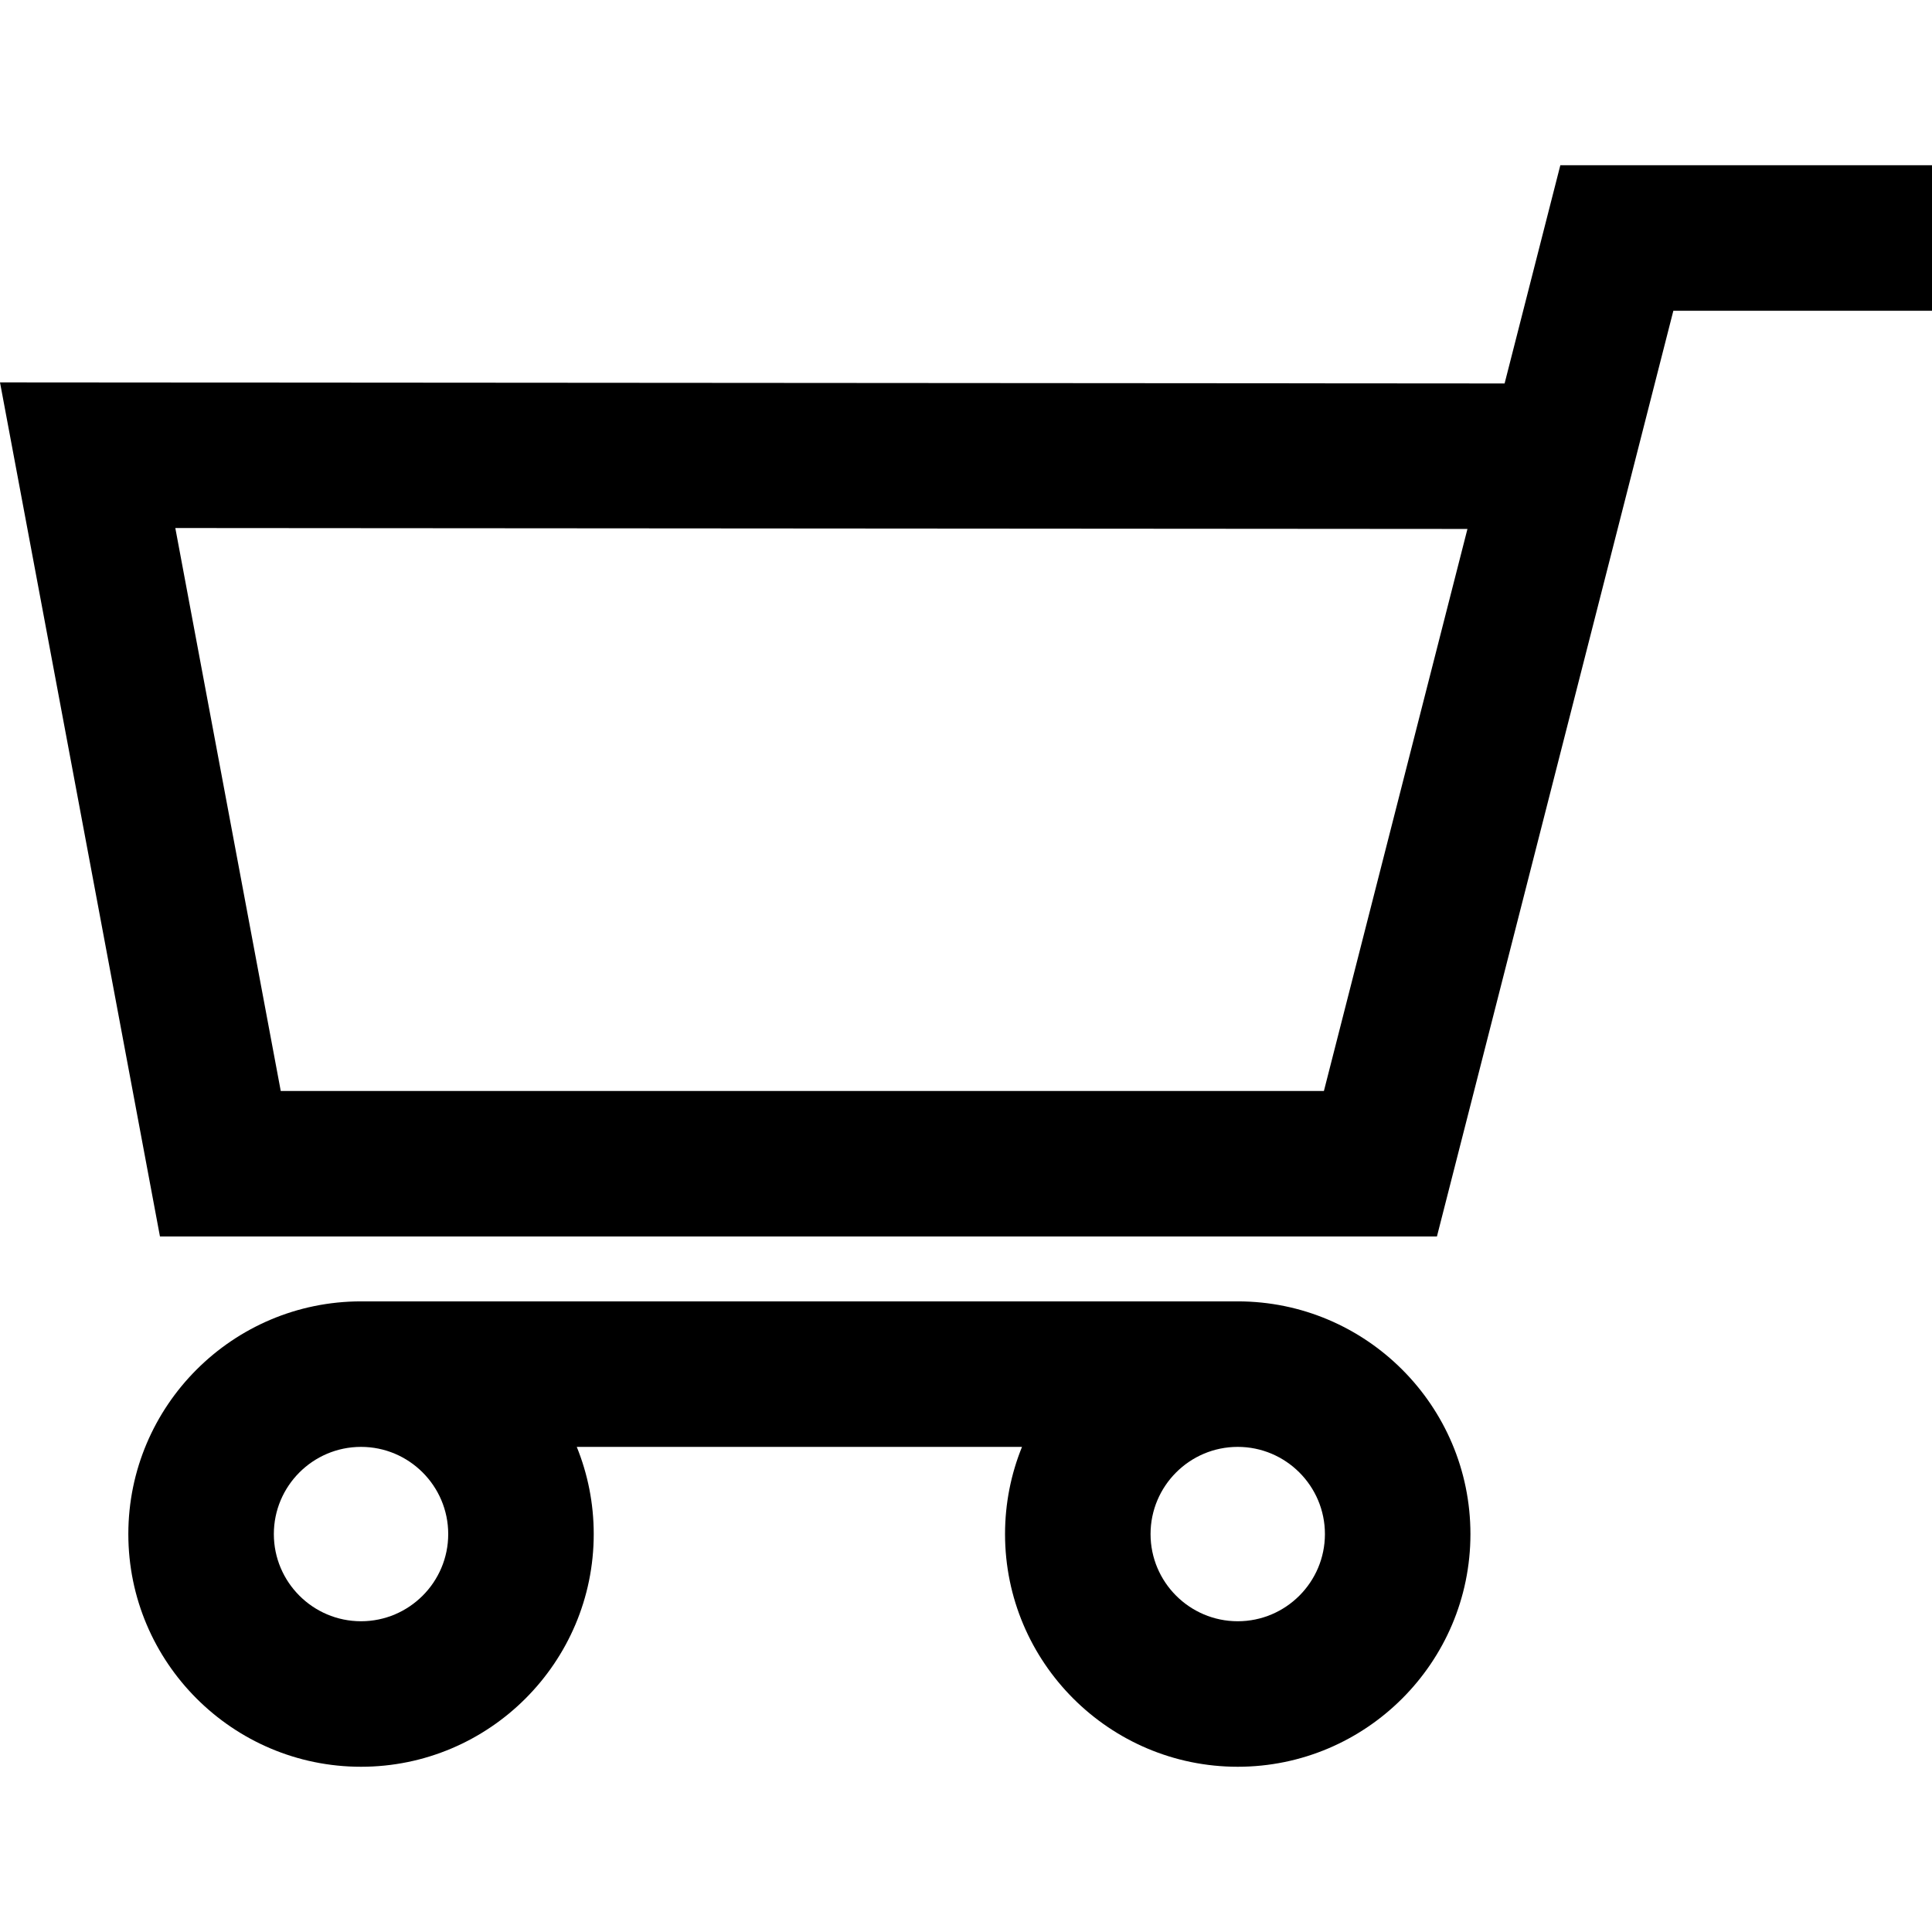
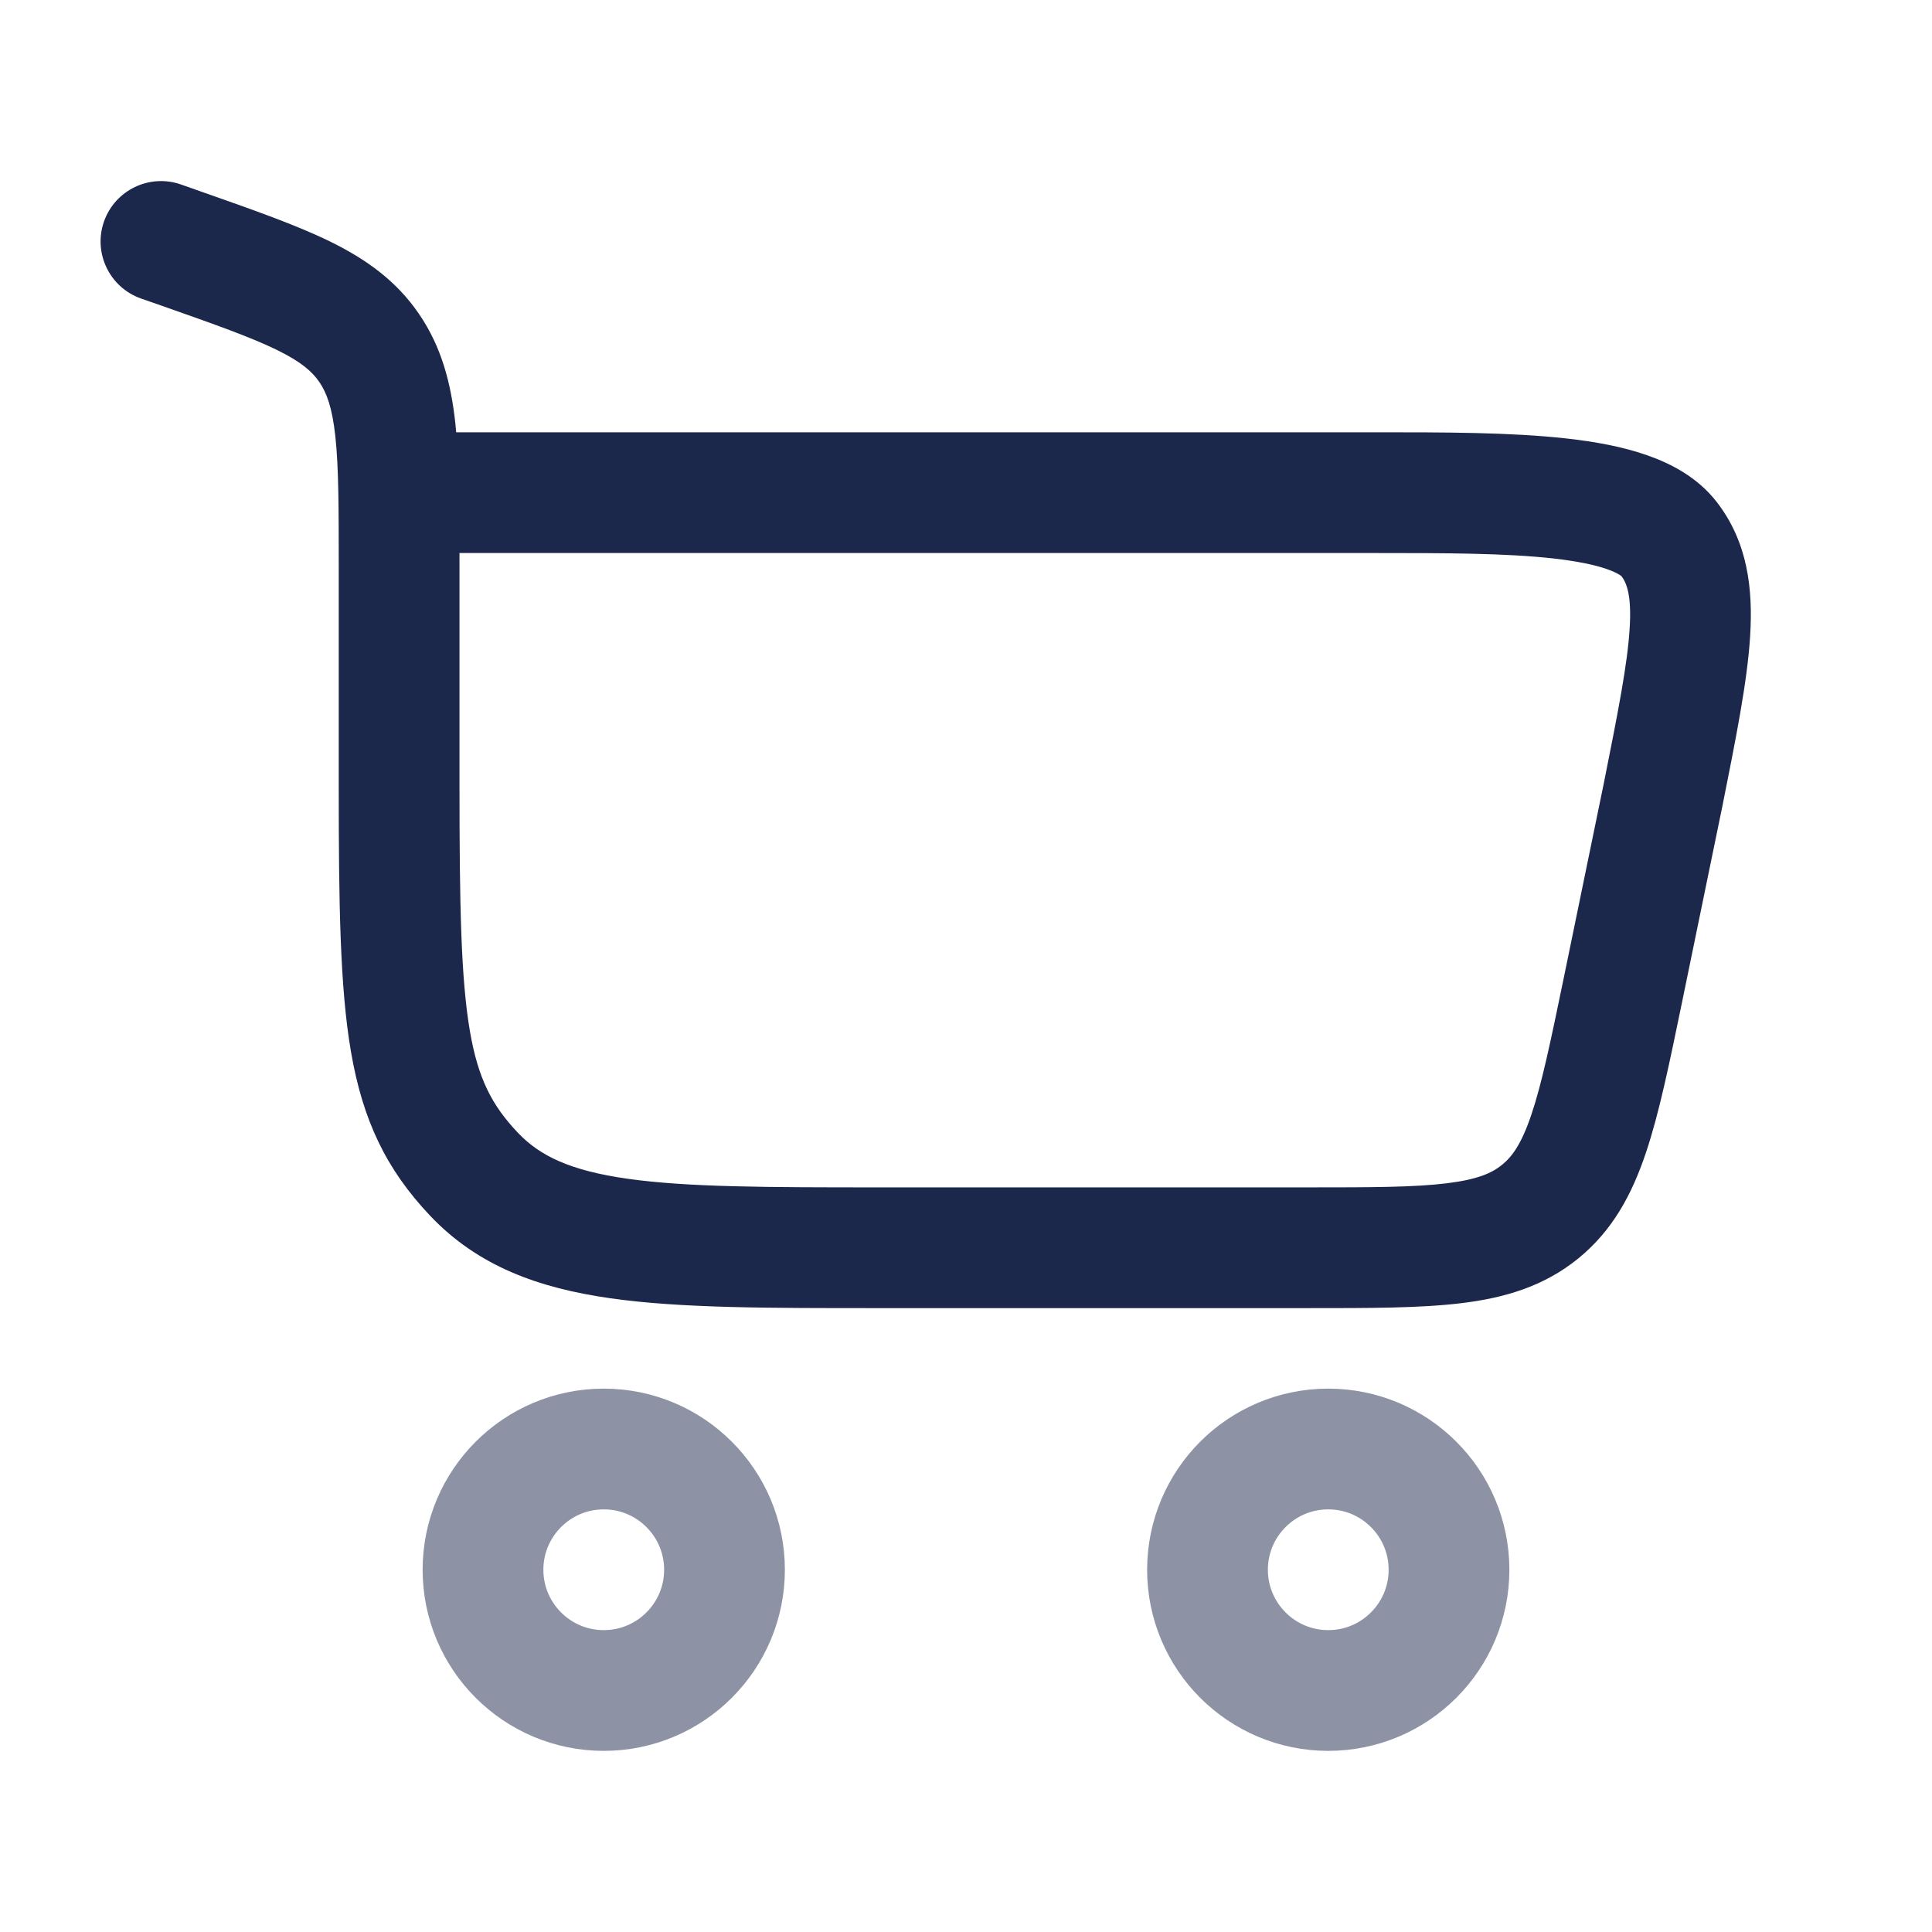
- <svg xmlns="http://www.w3.org/2000/svg" fill="#000000" version="1.1" id="Capa_1" width="800px" height="800px" viewBox="0 0 902.86 902.86" xml:space="preserve">
-   <g>
-     <g>
-       <path d="M671.504,577.829l110.485-432.609H902.86v-68H729.174L703.128,179.2L0,178.697l74.753,399.129h596.751V577.829z     M685.766,247.188l-67.077,262.64H131.199L81.928,246.756L685.766,247.188z" />
-       <path d="M578.418,825.641c59.961,0,108.743-48.783,108.743-108.744s-48.782-108.742-108.743-108.742H168.717    c-59.961,0-108.744,48.781-108.744,108.742s48.782,108.744,108.744,108.744c59.962,0,108.743-48.783,108.743-108.744    c0-14.4-2.821-28.152-7.927-40.742h208.069c-5.107,12.59-7.928,26.342-7.928,40.742    C469.675,776.858,518.457,825.641,578.418,825.641z M209.46,716.897c0,22.467-18.277,40.744-40.743,40.744    c-22.466,0-40.744-18.277-40.744-40.744c0-22.465,18.277-40.742,40.744-40.742C191.183,676.155,209.46,694.432,209.46,716.897z     M619.162,716.897c0,22.467-18.277,40.744-40.743,40.744s-40.743-18.277-40.743-40.744c0-22.465,18.277-40.742,40.743-40.742    S619.162,694.432,619.162,716.897z" />
-     </g>
-   </g>
+ <svg xmlns="http://www.w3.org/2000/svg" width="800px" height="800px" viewBox="0 0 24 24" fill="none">
+   <path opacity="0.5" d="M7.5 18C8.328 18 9 18.672 9 19.5C9 20.328 8.328 21 7.5 21C6.672 21 6 20.328 6 19.5C6 18.672 6.672 18 7.5 18Z" stroke="#1C274C" stroke-width="1.5" />
+   <path opacity="0.5" d="M16.5 18C17.328 18 18 18.672 18 19.5C18 20.328 17.328 21 16.5 21C15.672 21 15 20.328 15 19.5C15 18.672 15.672 18 16.5 18Z" stroke="#1C274C" stroke-width="1.5" />
+   <path d="M2.261 3.092L2.51 2.384H2.51L2.261 3.092ZM2.249 2.292C1.858 2.155 1.43 2.36 1.292 2.751C1.155 3.142 1.36 3.57 1.751 3.708L2.249 2.292ZM4.586 4.323L5.205 3.9V3.9L4.586 4.323ZM5.888 14.586L5.343 15.102H5.343L5.888 14.586ZM20.658 9.883L21.392 10.034L21.393 10.03L20.658 9.883ZM20.158 12.307L20.893 12.459L20.158 12.307ZM20.735 6.697L20.14 7.154L20.735 6.697ZM19.134 15.05L18.66 14.469L19.134 15.05ZM5.708 9.76V7.038H4.208V9.76H5.708ZM2.51 2.384L2.249 2.292L1.751 3.708L2.012 3.799L2.51 2.384ZM10.938 16.25H16.24V14.75H10.938V16.25ZM5.708 7.038C5.708 6.331 5.709 5.741 5.657 5.262C5.603 4.765 5.487 4.312 5.205 3.9L3.967 4.746C4.057 4.878 4.127 5.06 4.166 5.423C4.207 5.803 4.208 6.298 4.208 7.038H5.708ZM2.012 3.799C2.68 4.034 3.119 4.19 3.442 4.348C3.745 4.497 3.879 4.617 3.967 4.746L5.205 3.9C4.921 3.484 4.543 3.218 4.102 3.001C3.681 2.795 3.144 2.607 2.51 2.384L2.012 3.799ZM4.208 9.76C4.208 11.213 4.222 12.26 4.359 13.06C4.505 13.914 4.797 14.526 5.343 15.102L6.432 14.07C6.112 13.732 5.939 13.402 5.837 12.807C5.726 12.158 5.708 11.249 5.708 9.76H4.208ZM10.938 14.75C9.521 14.75 8.538 14.748 7.797 14.643C7.082 14.542 6.705 14.358 6.432 14.07L5.343 15.102C5.937 15.729 6.69 16.001 7.586 16.128C8.457 16.252 9.565 16.25 10.938 16.25V14.75ZM4.958 6.87H17.089V5.37H4.958V6.87ZM19.923 9.731L19.424 12.156L20.893 12.459L21.392 10.034L19.923 9.731ZM17.089 6.87C17.945 6.87 18.699 6.871 19.294 6.937C19.589 6.971 19.811 7.016 19.966 7.071C20.127 7.128 20.153 7.171 20.14 7.154L21.329 6.24C21.094 5.934 20.764 5.761 20.463 5.656C20.157 5.548 19.81 5.486 19.46 5.447C18.765 5.369 17.917 5.37 17.089 5.37V6.87ZM21.393 10.03C21.562 9.182 21.706 8.47 21.741 7.9C21.777 7.314 21.711 6.736 21.329 6.24L20.14 7.154C20.202 7.235 20.271 7.38 20.244 7.808C20.217 8.252 20.1 8.845 19.922 9.736L21.393 10.03ZM16.24 16.25C17.002 16.25 17.641 16.251 18.157 16.188C18.692 16.123 19.181 15.979 19.607 15.632L18.66 14.469C18.535 14.571 18.357 14.652 17.974 14.699C17.571 14.749 17.04 14.75 16.24 14.75V16.25ZM19.424 12.156C19.262 12.939 19.154 13.459 19.024 13.844C18.901 14.21 18.785 14.367 18.66 14.469L19.607 15.632C20.034 15.284 20.273 14.835 20.445 14.323C20.611 13.831 20.739 13.205 20.893 12.459L19.424 12.156Z" fill="#1C274C" />
</svg>
